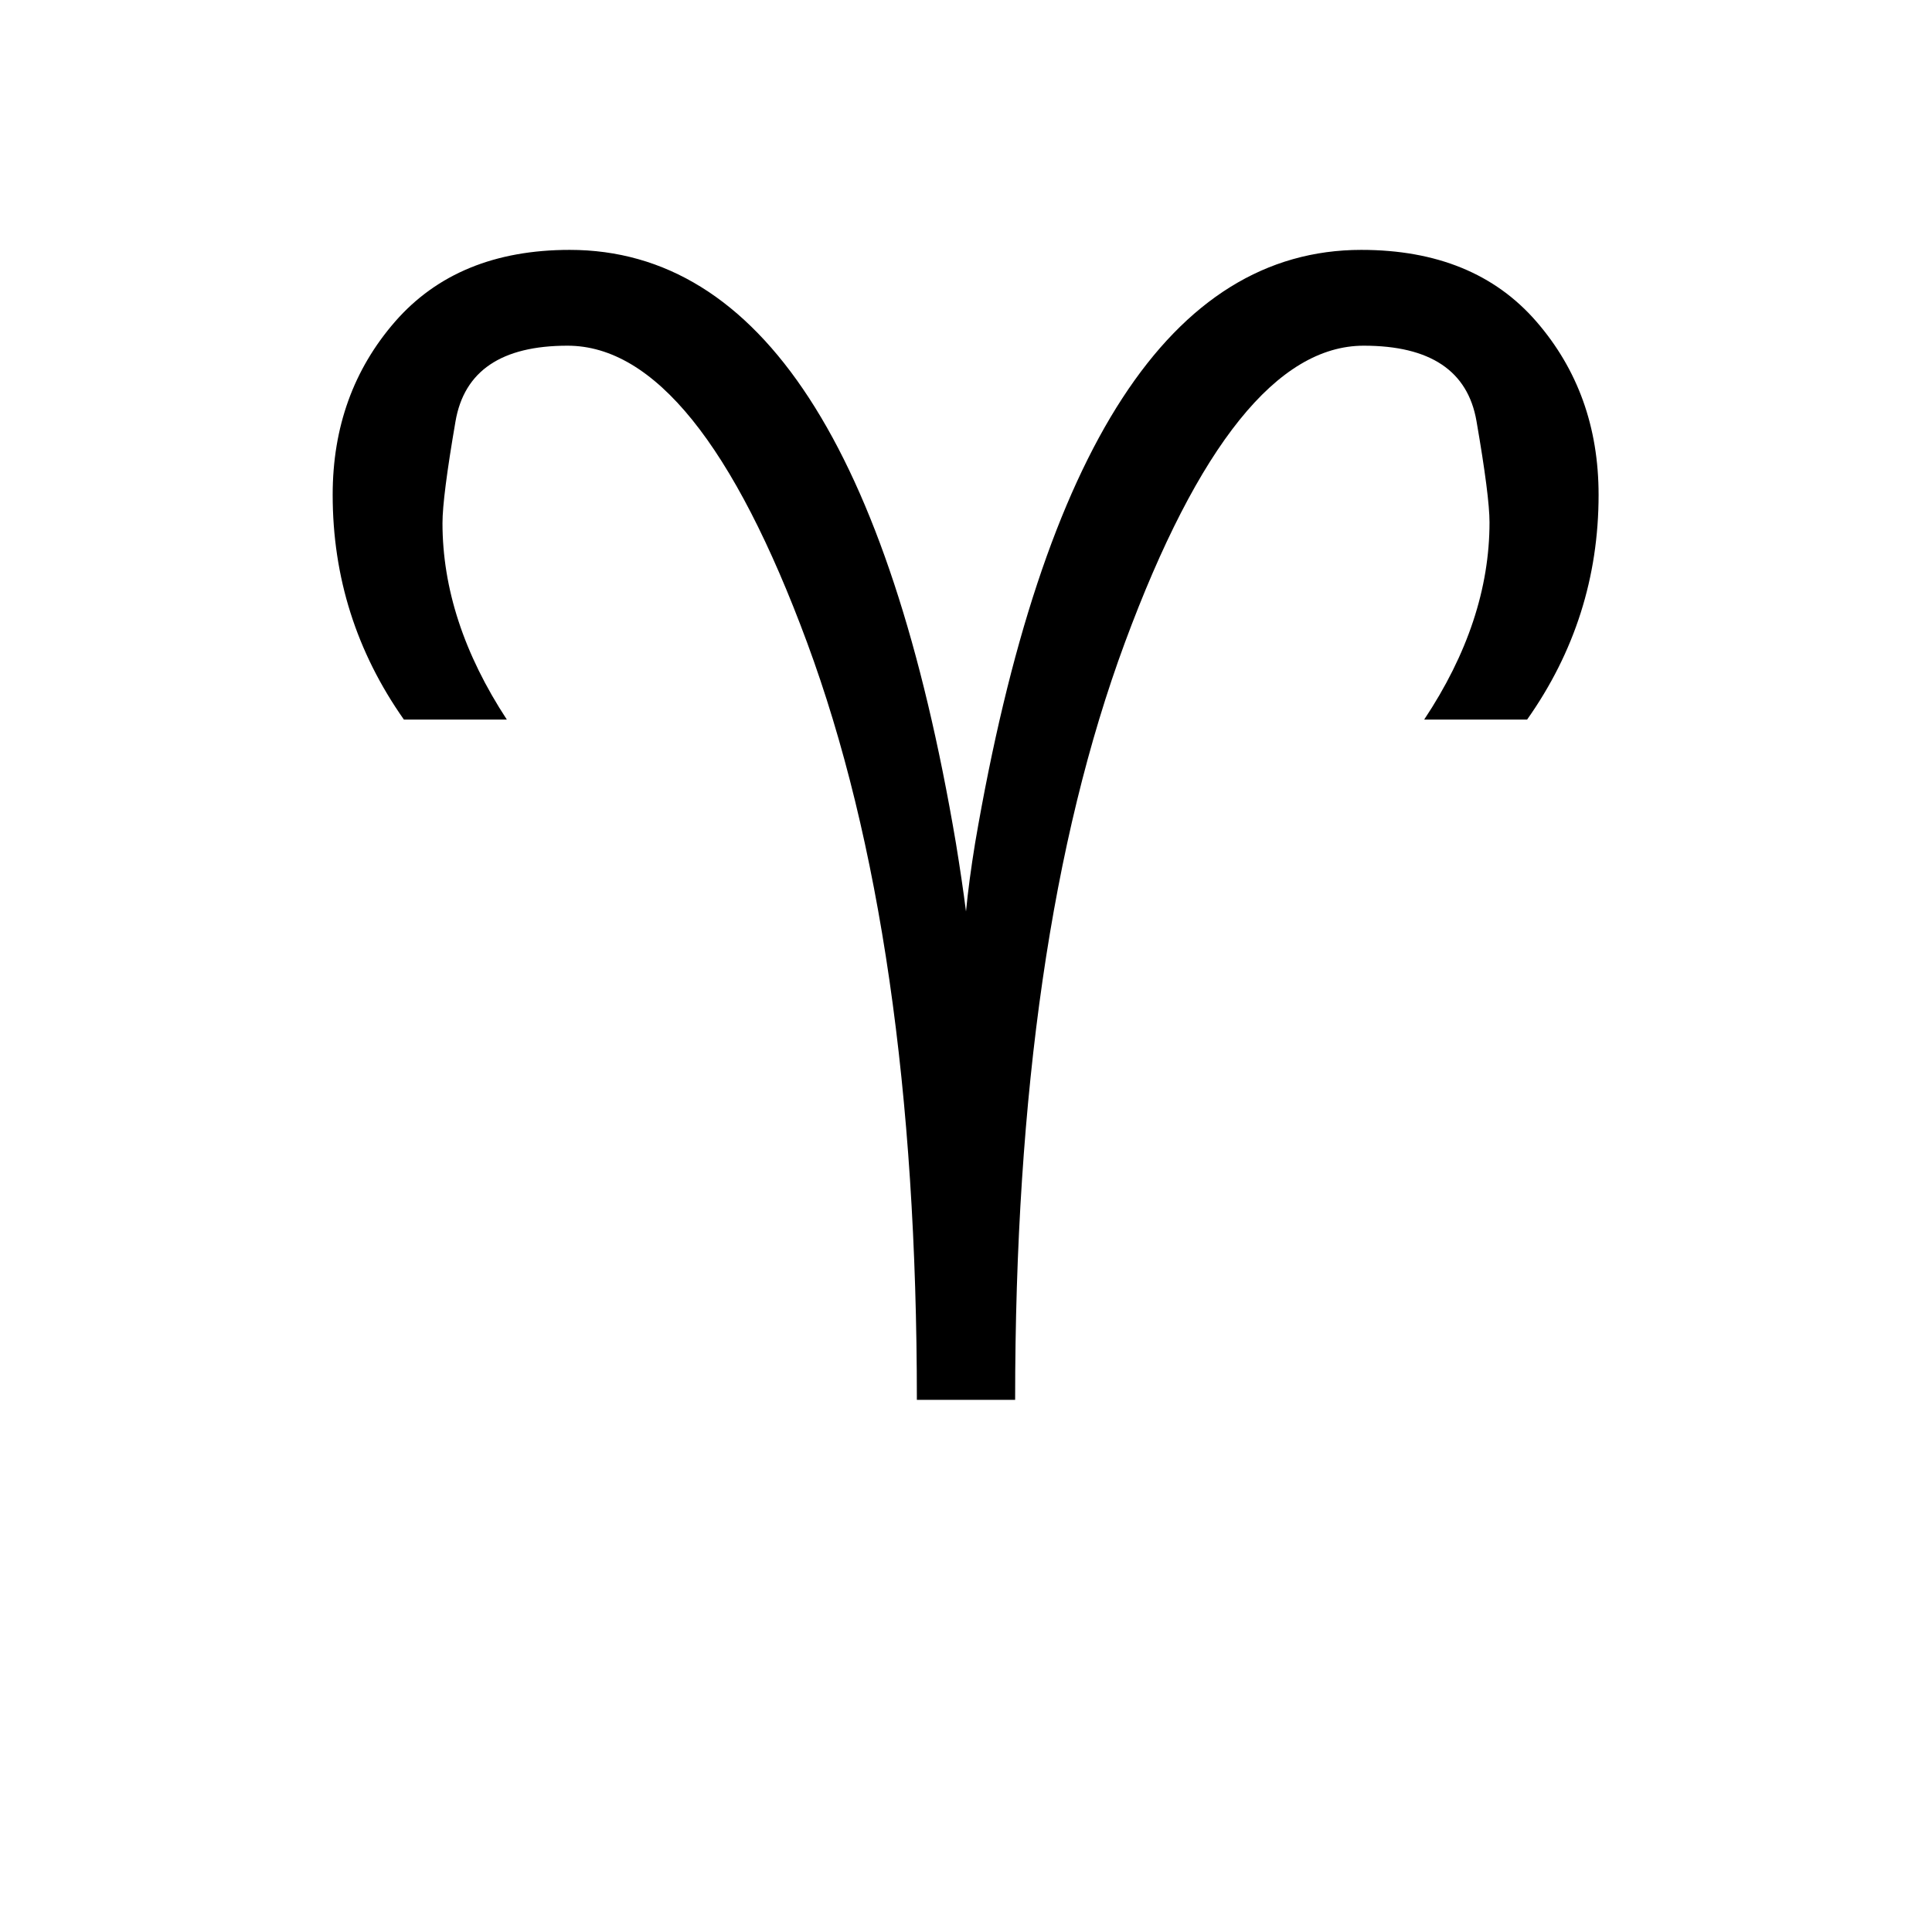
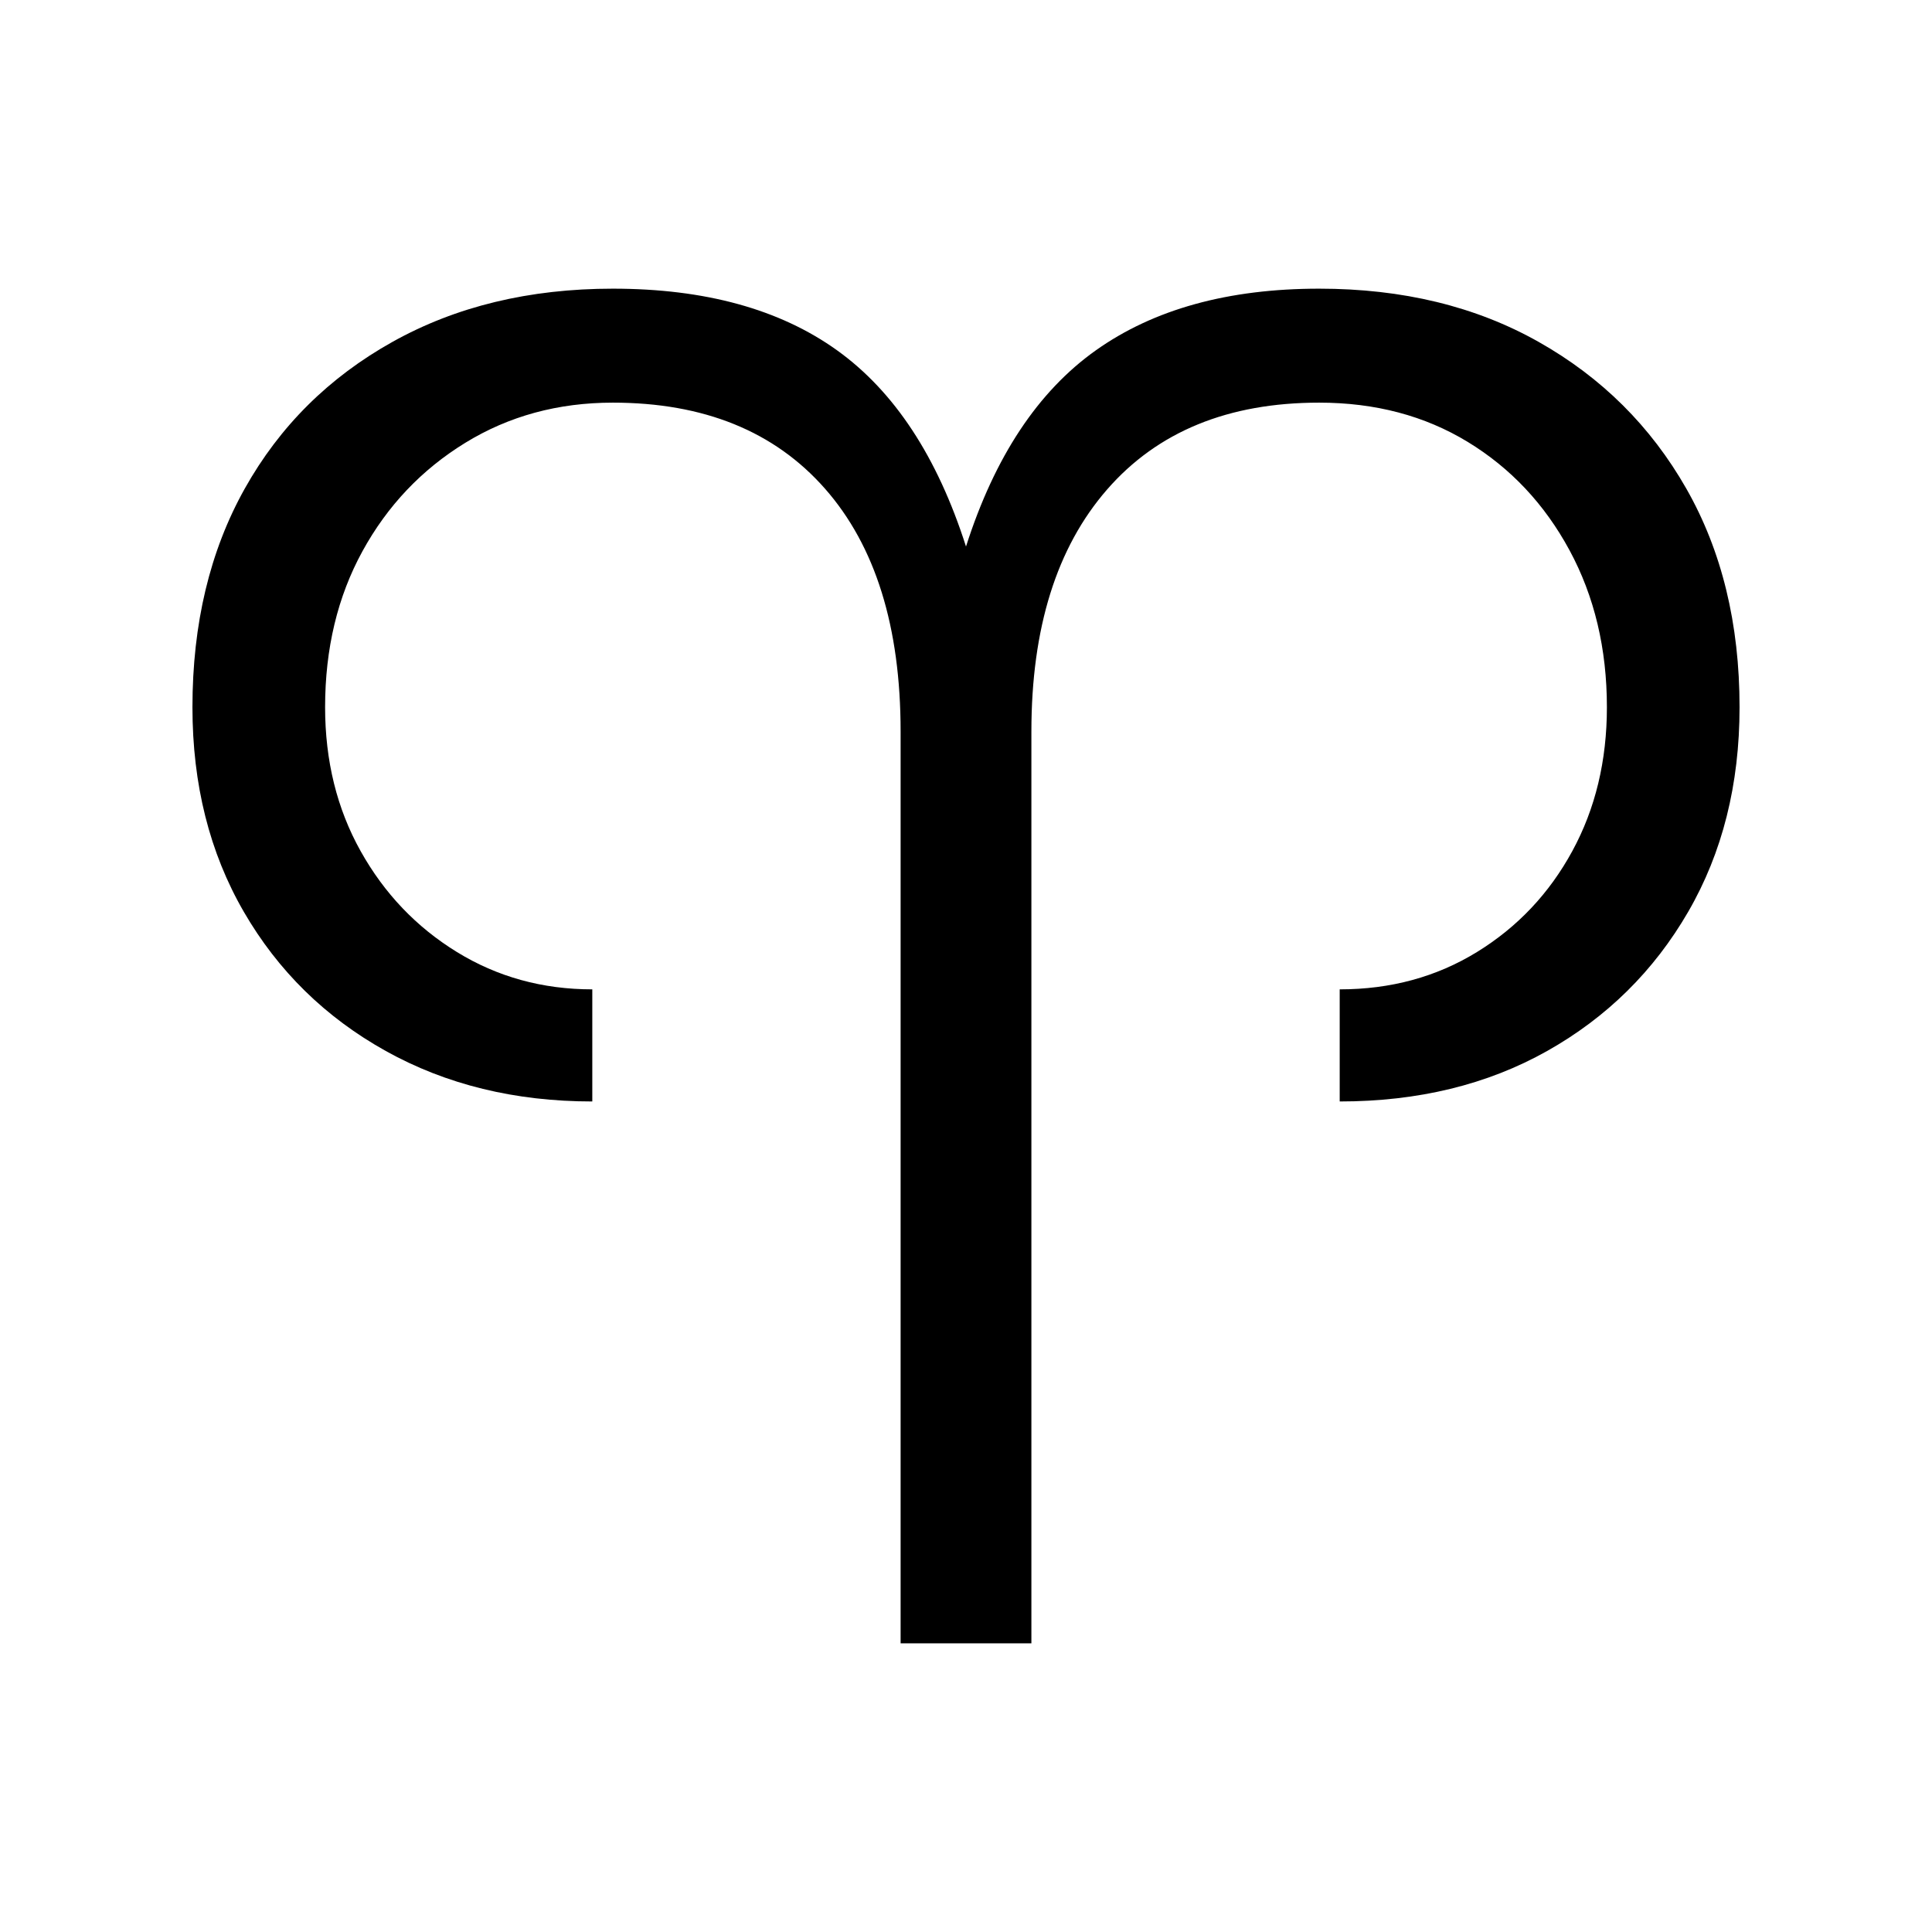
- <svg xmlns="http://www.w3.org/2000/svg" xmlns:xlink="http://www.w3.org/1999/xlink" width="368.64pt" height="368.64pt" viewBox="0 0 368.64 368.64" version="1.1">
-   <defs>
-     <style type="text/css">*{stroke-linejoin: round; stroke-linecap: butt}</style>
-   </defs>
-   <g id="figure_1">
-     <g id="patch_1">
-       <path d="M 0 368.64  L 368.64 368.64  L 368.64 0  L 0 0  L 0 368.64  z " style="fill: none; opacity: 0" />
-     </g>
-     <g id="axes_1">
-       <g id="text_1">
-         <g transform="translate(49.83563 267.1012) scale(3 -3)">
-           <defs>
-             <path id="DejaVuSans-2648" d="M 2669 0  Q 2669 1875 2222 3083  Q 1775 4291 1247 4291  Q 844 4291 791 3983  Q 738 3675 738 3569  Q 738 3169 1000 2769  L 581 2769  Q 291 3181 291 3684  Q 291 4097 545 4389  Q 800 4681 1256 4681  Q 2419 4681 2828 2266  Q 2853 2113 2869 1988  Q 2881 2113 2906 2266  Q 3319 4681 4478 4681  Q 4938 4681 5191 4389  Q 5444 4097 5444 3684  Q 5444 3181 5153 2769  L 4734 2769  Q 5000 3169 5000 3572  Q 5000 3678 4947 3984  Q 4894 4291 4488 4291  Q 3963 4291 3516 3083  Q 3069 1875 3069 0  L 2669 0  z " transform="scale(0.015625)" />
-           </defs>
-           <use xlink:href="#DejaVuSans-2648" />
-         </g>
-       </g>
-     </g>
-   </g>
+ <svg xmlns="http://www.w3.org/2000/svg" viewBox="0 0 1024 1024">
+   <path d="M477.34 871V387.71Q477.34 304.52 437.23 258.97Q397.12 213.41 324.83 213.41Q281.25 213.41 246.59 234.71Q211.93 256 192.12 292.14Q172.31 328.29 172.31 374.84Q172.31 417.42 191.13 451.09Q209.95 484.77 242.13 504.57Q274.32 524.38 313.93 524.38V583.8Q252.53 583.8 204.5 557.06Q156.47 530.32 129.23 483.28Q102 436.24 102 374.84Q102 308.49 129.73 258.97Q157.46 209.45 207.97 181.23Q258.47 153 324.83 153Q398.11 153 443.67 185.68Q489.22 218.36 512 289.67Q534.78 218.36 580.83 185.68Q626.88 153 699.17 153Q765.53 153 815.54 181.23Q865.55 209.45 893.78 258.97Q922 308.49 922 374.84Q922 436.24 894.77 483.28Q867.53 530.32 820 557.06Q772.46 583.8 710.07 583.8V524.38Q750.67 524.38 782.86 504.57Q815.04 484.77 833.36 451.09Q851.69 417.42 851.69 374.84Q851.69 328.29 831.88 291.65Q812.07 255.01 777.91 234.21Q743.74 213.41 699.17 213.41Q626.88 213.41 586.77 259.46Q546.66 305.51 546.66 387.71V871Z" fill="#000" />
</svg>
